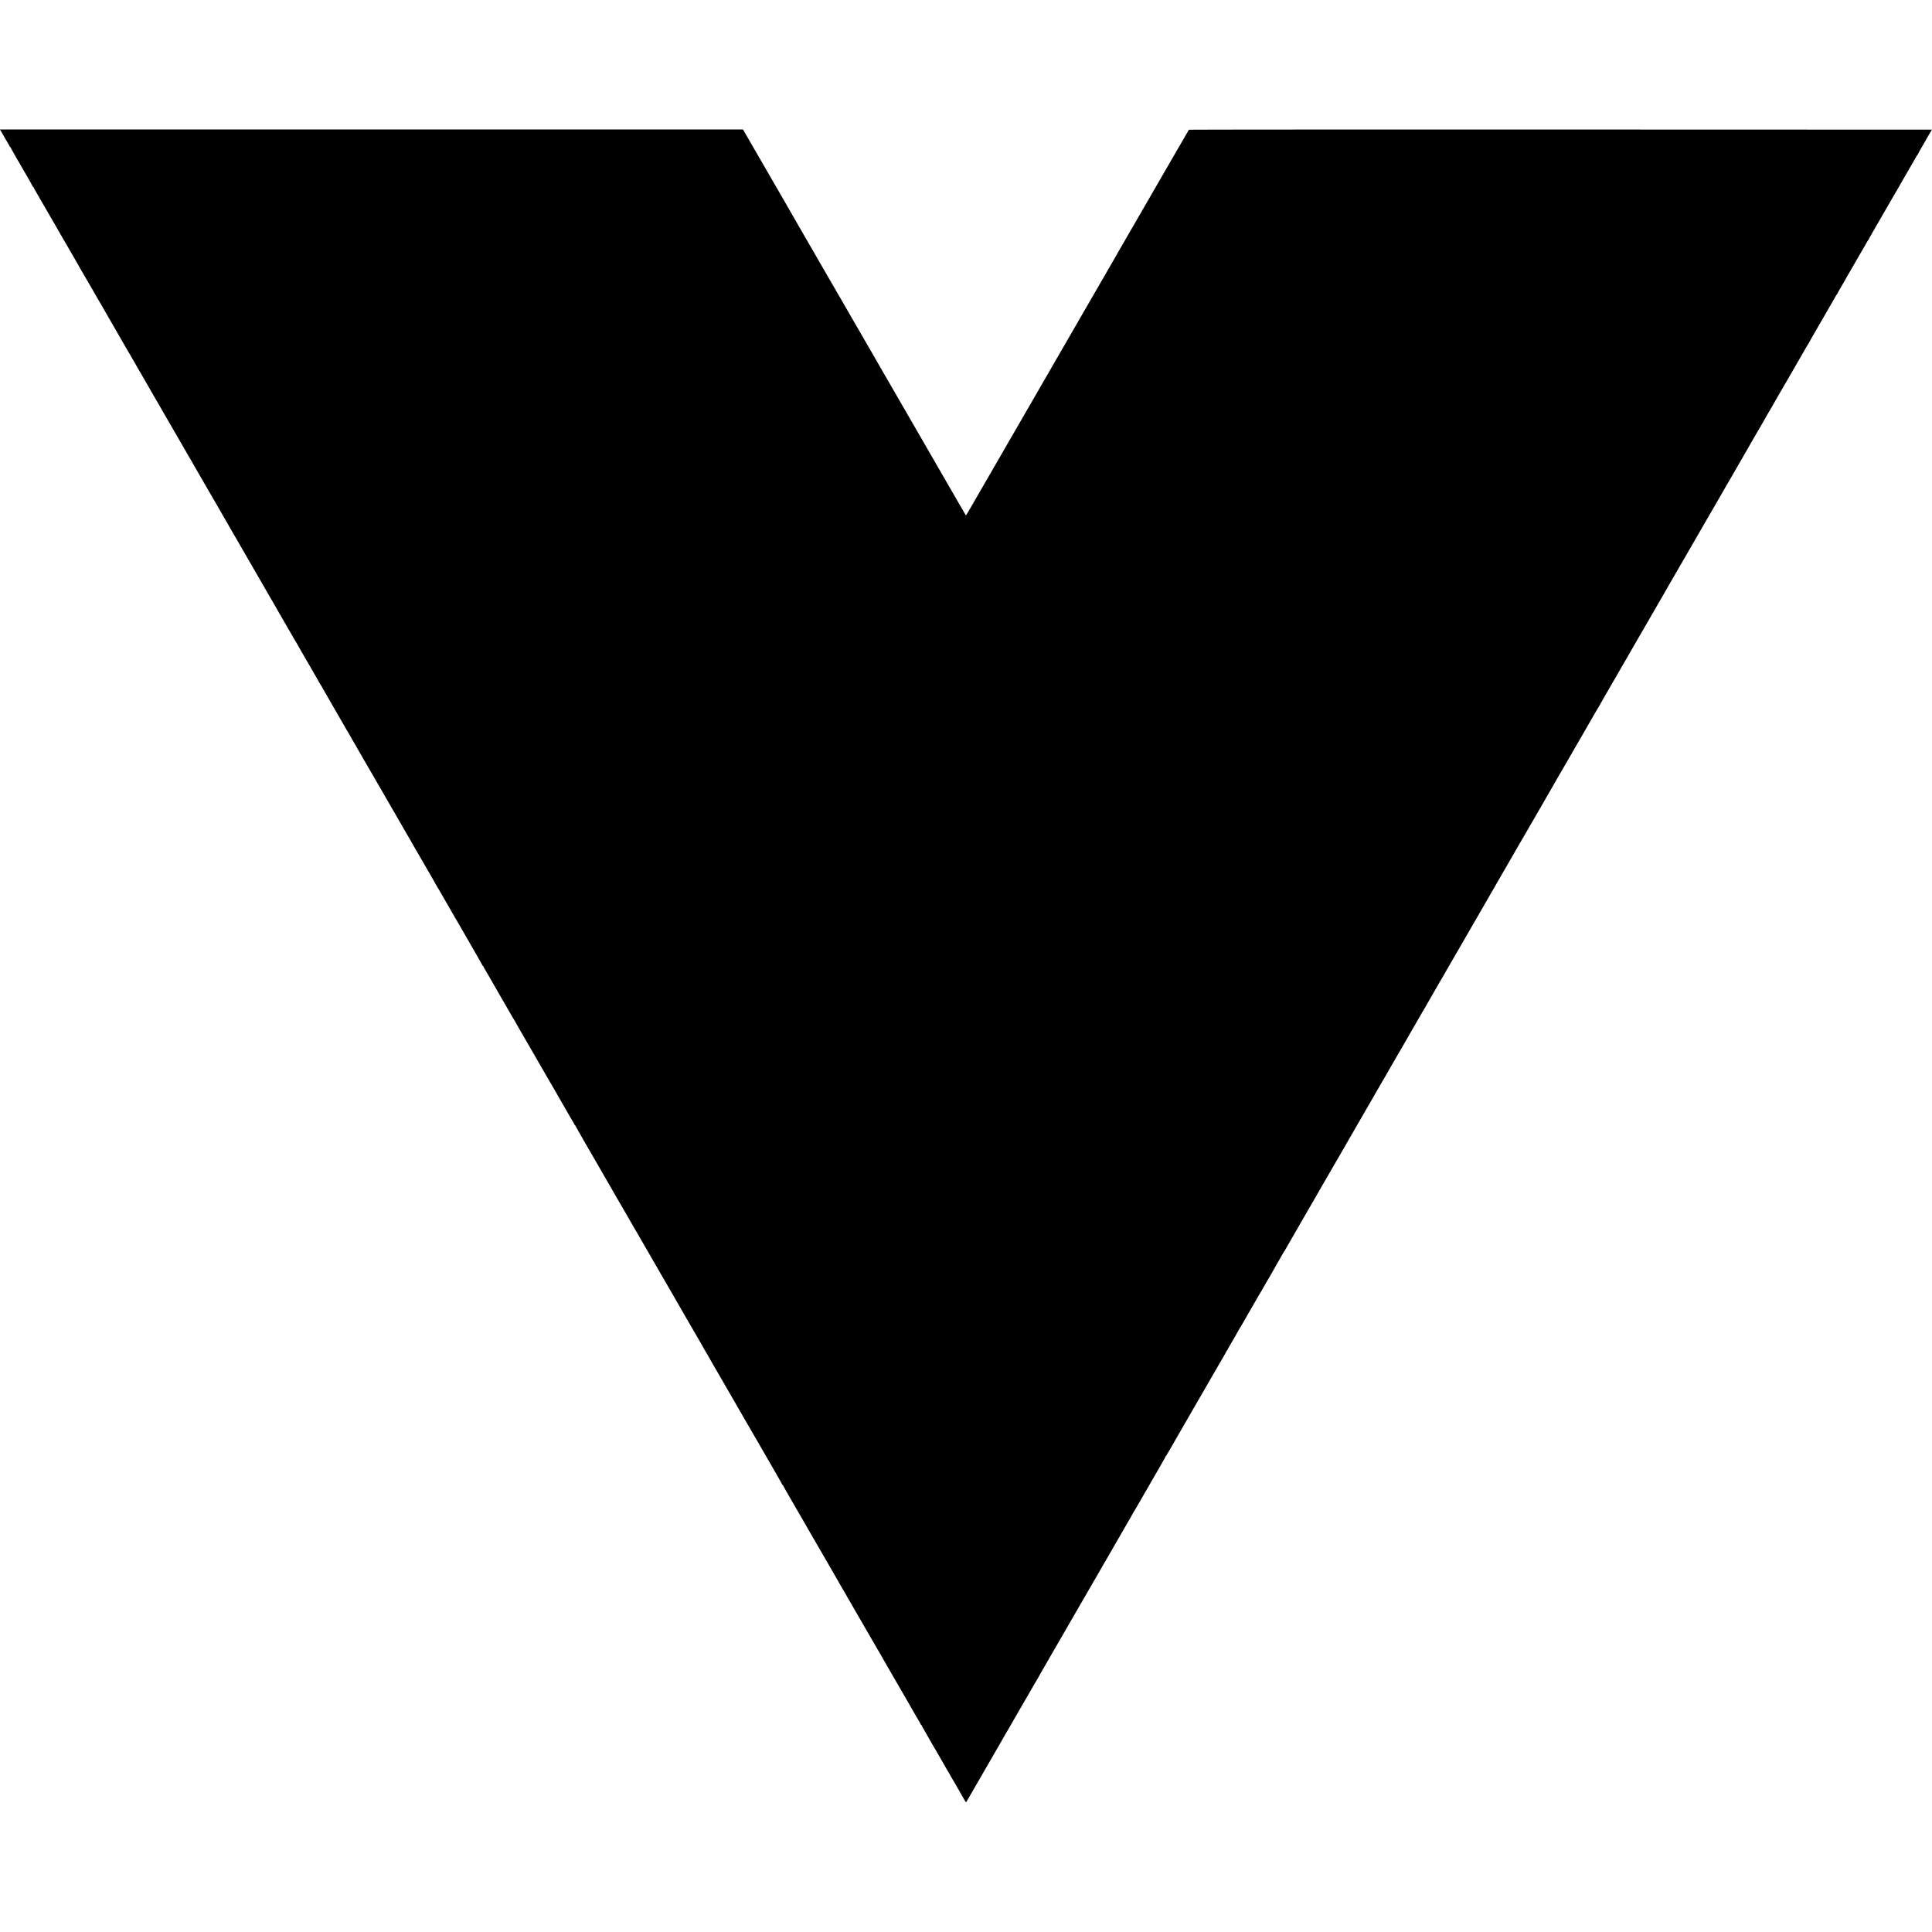
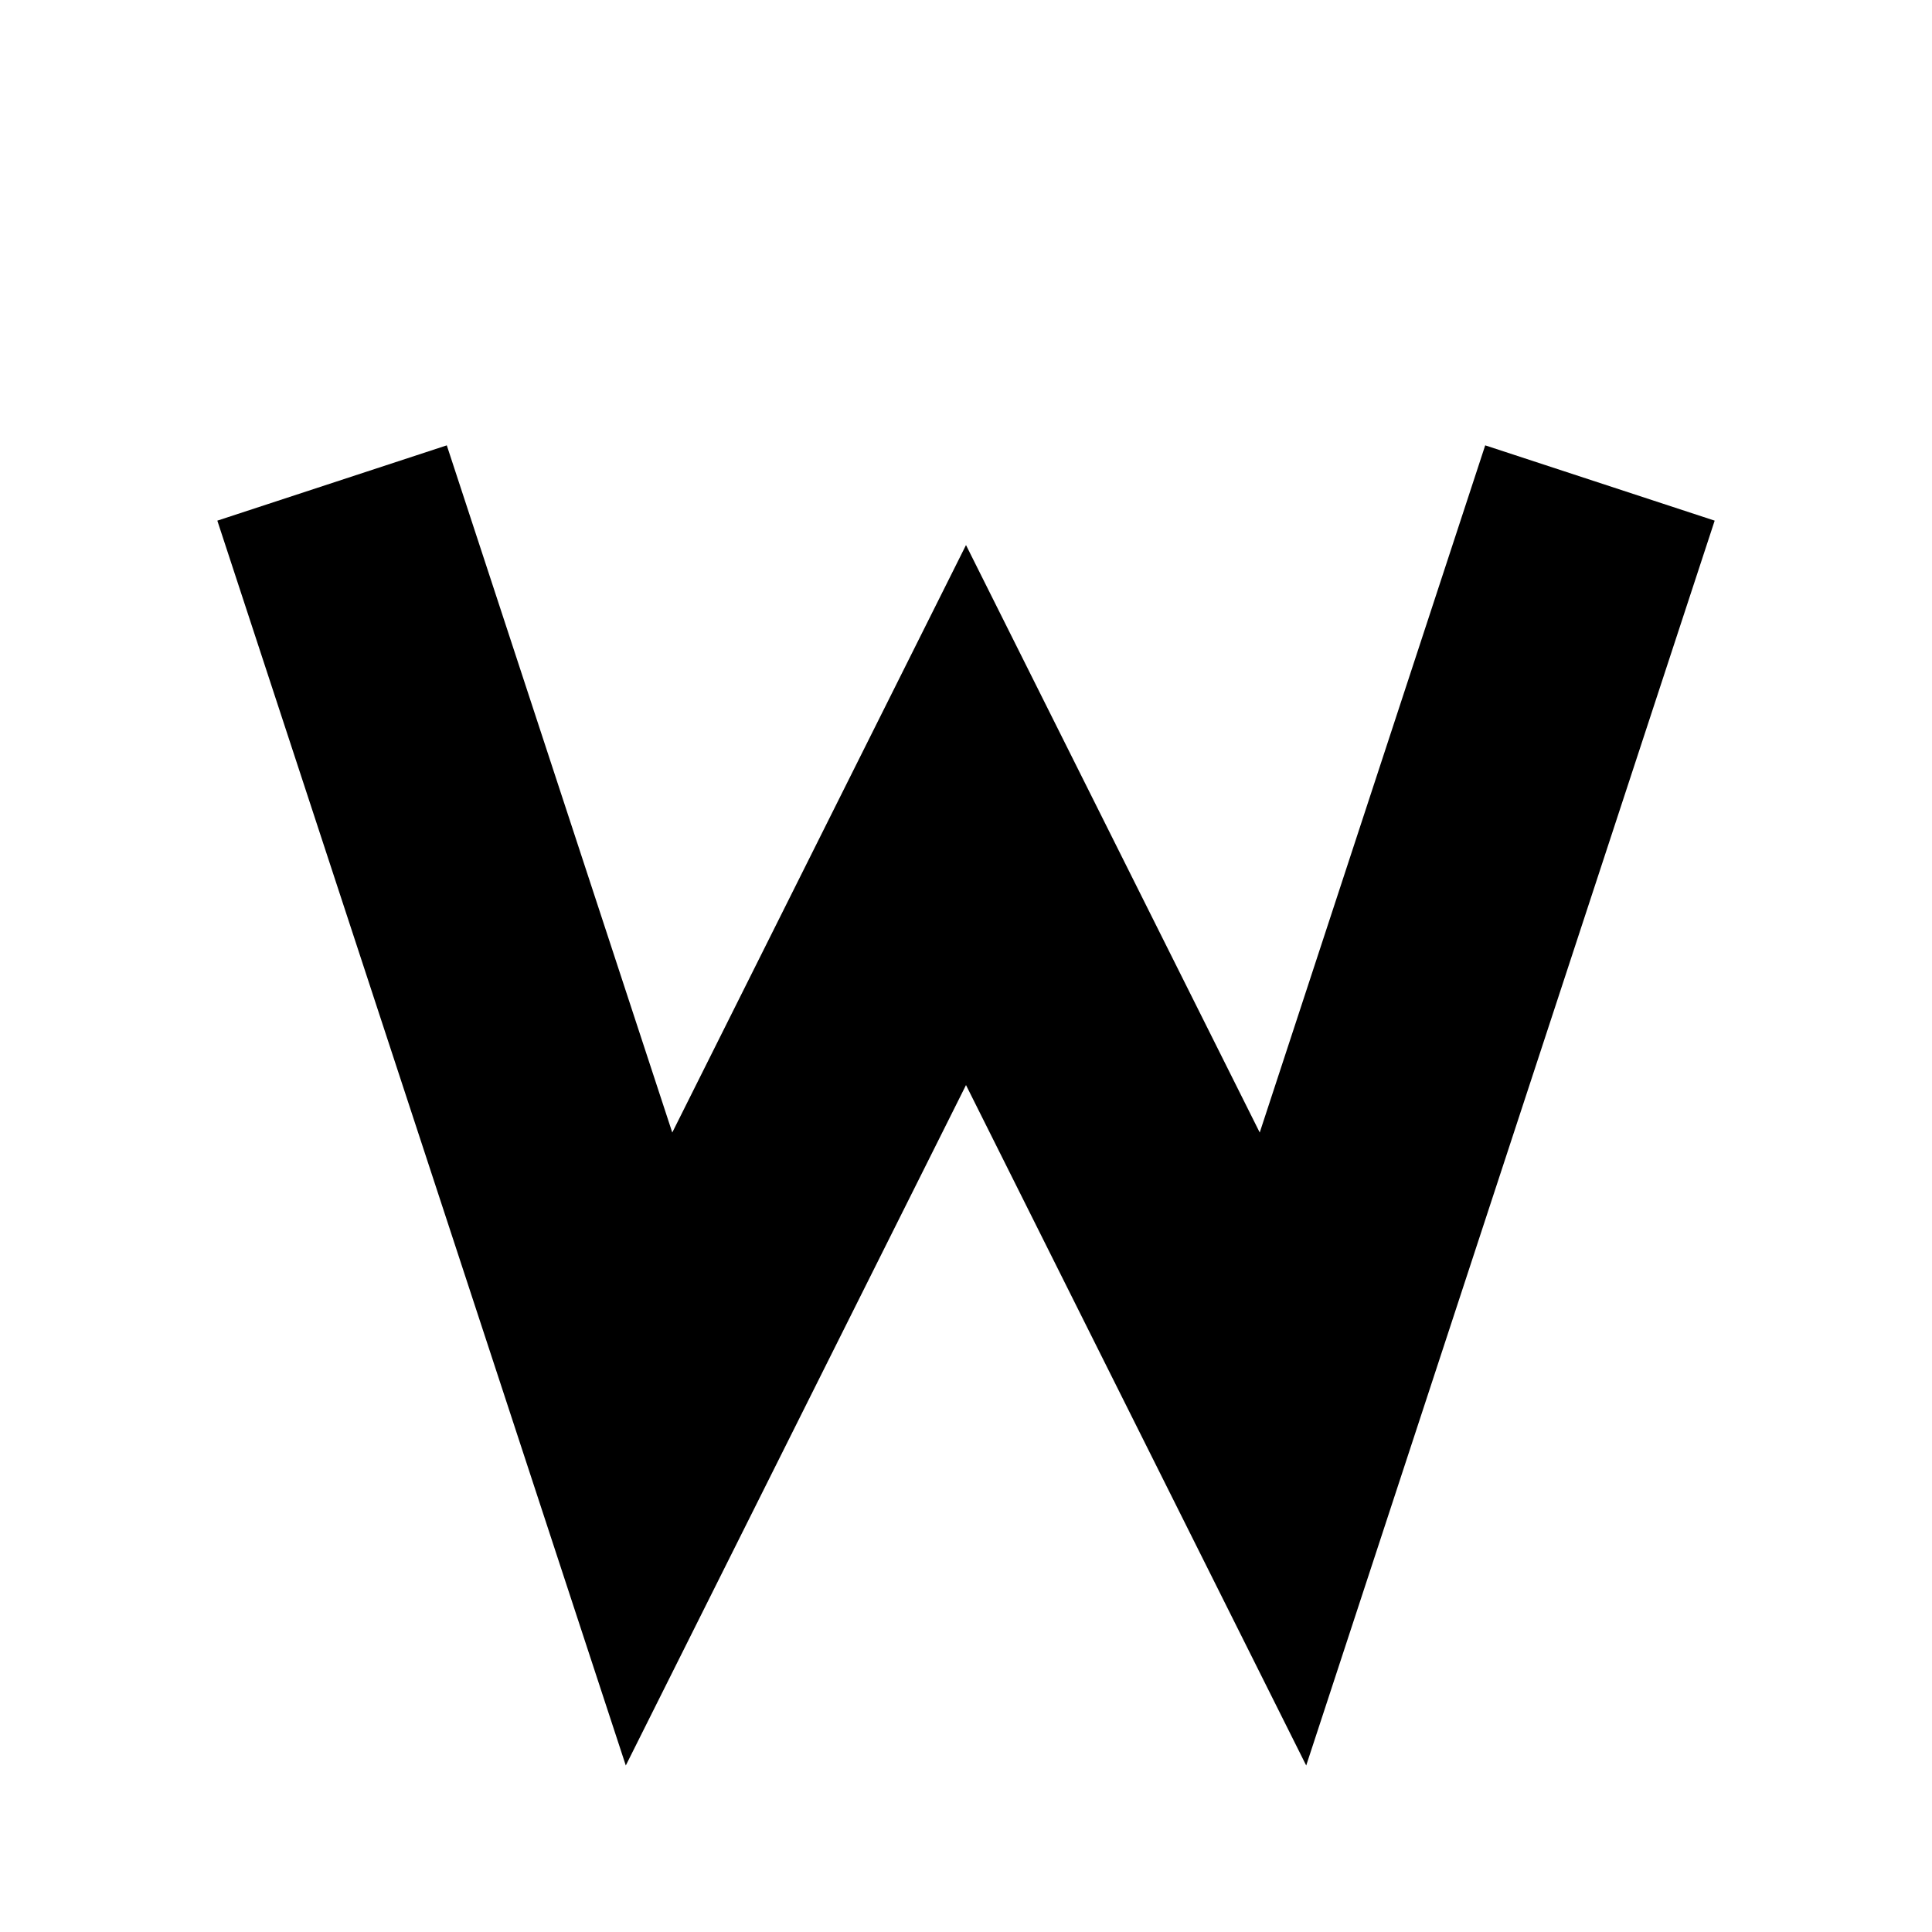
- <svg xmlns="http://www.w3.org/2000/svg" version="1.0" width="16pt" height="16pt" viewBox="0 0 16 16" preserveAspectRatio="xMidYMid meet">
-   <g transform="translate(0,16) scale(0.00032,-0.00032)" fill="#000000" stroke="none">
-     <path d="M18 46618 c45 -75 122 -207 122 -211 0 -2 25 -45 55 -95 30 -50 55 -96 55 -102 0 -5 5 -10 10 -10 6 0 10 -4 10 -9 0 -5 73 -135 161 -288 89 -153 173 -298 187 -323 14 -25 32 -57 41 -72 88 -149 187 -324 189 -335 2 -7 8 -13 13 -13 5 0 9 -4 9 -10 0 -5 46 -89 103 -187 175 -302 490 -846 507 -876 8 -16 20 -36 25 -45 28 -46 290 -498 339 -585 13 -23 74 -129 136 -236 61 -107 123 -215 137 -240 14 -25 29 -50 33 -56 5 -5 23 -37 40 -70 18 -33 38 -67 44 -75 11 -16 21 -33 63 -109 14 -25 29 -50 33 -56 4 -5 21 -35 38 -65 55 -100 261 -455 269 -465 4 -5 14 -21 20 -35 15 -29 41 -75 103 -180 24 -41 52 -88 60 -105 9 -16 57 -100 107 -185 112 -193 362 -626 380 -660 8 -14 23 -38 33 -55 11 -16 23 -37 27 -45 4 -8 26 -46 48 -85 23 -38 53 -90 67 -115 46 -81 64 -113 178 -310 62 -107 121 -210 132 -227 37 -67 56 -99 85 -148 16 -27 32 -57 36 -65 4 -8 15 -27 25 -42 9 -15 53 -89 96 -165 44 -76 177 -307 296 -513 120 -206 268 -463 330 -570 131 -227 117 -203 200 -348 36 -62 73 -125 82 -140 10 -15 21 -34 25 -42 4 -8 20 -37 36 -65 17 -27 38 -65 48 -82 49 -85 64 -111 87 -153 13 -25 28 -49 32 -55 4 -5 78 -134 165 -285 87 -151 166 -288 176 -305 10 -16 26 -43 35 -59 9 -17 125 -217 257 -445 132 -229 253 -441 270 -471 17 -30 45 -79 64 -108 18 -29 33 -54 33 -57 0 -2 20 -37 44 -77 24 -40 123 -212 221 -383 97 -170 190 -330 205 -355 16 -25 39 -65 53 -90 13 -25 81 -144 152 -265 70 -121 137 -238 150 -260 12 -22 37 -65 55 -95 18 -30 43 -73 55 -95 12 -22 48 -85 80 -140 77 -132 163 -280 190 -330 13 -22 71 -123 130 -225 59 -102 116 -199 126 -217 10 -17 29 -50 43 -72 15 -22 26 -43 26 -45 0 -2 27 -50 60 -106 33 -56 60 -103 60 -105 0 -2 55 -98 90 -155 8 -14 182 -316 239 -414 13 -22 45 -79 72 -124 27 -46 49 -86 49 -89 0 -2 14 -24 30 -48 16 -24 30 -46 30 -49 0 -5 74 -135 100 -176 5 -8 24 -42 43 -75 50 -88 58 -101 262 -455 104 -179 199 -345 213 -370 14 -25 28 -49 32 -55 4 -5 17 -26 28 -45 10 -19 62 -109 114 -200 114 -197 133 -230 170 -295 16 -27 33 -57 38 -65 17 -28 96 -165 103 -180 4 -8 16 -28 26 -45 10 -16 77 -131 148 -255 72 -124 181 -313 243 -420 62 -107 121 -209 131 -227 35 -62 323 -560 392 -678 38 -66 83 -145 100 -175 16 -30 33 -59 37 -65 4 -5 17 -27 29 -47 34 -61 56 -100 90 -156 17 -29 31 -55 31 -57 0 -2 17 -32 39 -67 21 -35 134 -229 251 -433 117 -203 235 -407 261 -451 27 -45 49 -85 49 -88 0 -4 8 -19 19 -34 15 -21 200 -341 309 -533 10 -19 33 -58 51 -87 17 -29 31 -54 31 -56 0 -2 25 -44 55 -94 30 -50 55 -95 55 -98 0 -4 6 -15 14 -23 7 -9 27 -41 43 -71 17 -30 170 -297 342 -594 171 -296 311 -542 311 -547 0 -5 5 -9 10 -9 6 0 10 -4 10 -10 0 -5 22 -47 49 -92 27 -46 58 -99 68 -118 24 -43 81 -140 93 -160 5 -8 66 -114 135 -235 69 -121 130 -227 135 -235 12 -21 259 -447 283 -490 10 -19 28 -47 38 -62 11 -14 19 -29 19 -32 0 -3 37 -69 83 -148 99 -170 305 -526 337 -583 13 -22 31 -53 41 -70 11 -16 22 -37 26 -45 7 -14 82 -146 103 -180 14 -24 181 -311 205 -355 13 -22 46 -80 75 -130 29 -49 64 -110 78 -135 14 -25 51 -88 82 -140 31 -52 59 -102 63 -110 4 -8 18 -33 31 -55 205 -353 284 -489 309 -535 17 -30 45 -78 62 -106 18 -28 36 -60 39 -72 4 -12 12 -22 17 -22 5 0 9 -4 9 -10 0 -5 109 -197 241 -427 133 -230 250 -431 259 -448 51 -90 222 -385 280 -485 37 -63 78 -135 92 -160 14 -25 67 -117 118 -205 51 -88 101 -175 111 -193 34 -58 55 -95 149 -257 51 -88 101 -173 110 -190 9 -16 76 -131 147 -255 72 -124 140 -241 151 -260 61 -108 281 -489 355 -615 38 -66 77 -133 87 -150 35 -63 91 -161 100 -175 14 -23 99 -169 128 -220 54 -97 135 -235 142 -245 4 -5 20 -32 35 -60 26 -48 238 -416 276 -480 10 -16 26 -46 37 -65 30 -53 382 -661 403 -695 10 -16 22 -37 26 -45 4 -8 26 -48 50 -88 24 -41 43 -75 43 -77 0 -2 22 -40 50 -85 27 -45 50 -84 50 -86 0 -3 38 -69 83 -147 84 -142 302 -520 340 -587 10 -19 34 -60 52 -90 18 -30 44 -75 57 -100 14 -25 45 -79 70 -120 25 -41 56 -96 70 -121 14 -25 77 -133 138 -240 62 -107 122 -210 132 -229 25 -43 310 -535 337 -581 11 -19 26 -45 34 -59 17 -32 238 -414 266 -460 11 -19 24 -41 28 -49 3 -7 75 -133 160 -278 84 -146 153 -269 153 -274 0 -5 5 -9 10 -9 6 0 10 -4 10 -10 0 -5 82 -150 181 -322 182 -314 201 -346 240 -415 12 -21 80 -139 152 -263 71 -124 141 -245 155 -270 14 -25 28 -49 32 -55 6 -8 145 -248 220 -380 37 -66 209 -362 229 -395 11 -19 24 -42 28 -49 4 -8 67 -118 140 -243 73 -125 133 -230 133 -233 0 -2 15 -28 33 -57 19 -29 47 -78 64 -108 17 -30 53 -93 79 -139 53 -90 82 -141 157 -272 82 -142 115 -199 381 -659 142 -245 268 -463 281 -485 12 -22 71 -125 132 -230 60 -104 172 -298 248 -430 76 -132 146 -253 156 -270 11 -16 22 -36 26 -44 3 -8 30 -54 60 -103 29 -49 53 -91 53 -93 0 -3 18 -34 40 -70 22 -36 40 -67 40 -69 0 -2 37 -66 81 -142 45 -77 98 -168 119 -204 20 -36 47 -81 58 -100 12 -19 27 -47 33 -62 6 -16 15 -28 20 -28 5 0 9 -4 9 -9 0 -6 63 -118 140 -251 77 -133 140 -243 140 -245 0 -2 18 -33 41 -70 22 -37 49 -83 60 -101 10 -19 29 -51 40 -71 25 -45 109 -189 126 -218 7 -11 17 -29 22 -40 6 -11 22 -38 35 -60 14 -22 37 -62 52 -90 14 -27 35 -62 45 -77 11 -14 19 -29 19 -32 0 -3 18 -35 40 -71 22 -36 40 -67 40 -69 0 -2 19 -35 42 -72 23 -38 55 -94 72 -124 26 -47 139 -244 171 -298 6 -9 21 -36 34 -60 28 -48 37 -51 51 -19 6 12 19 36 29 52 10 17 27 46 38 65 11 19 104 181 208 360 103 179 199 345 213 370 14 25 42 74 64 109 21 34 38 65 38 67 0 2 18 33 40 69 22 36 40 67 40 69 0 3 177 310 199 346 16 26 136 234 140 244 2 5 25 44 52 88 27 44 49 81 49 84 0 2 18 34 40 70 22 36 40 67 40 69 0 2 20 36 43 77 35 58 169 289 297 513 9 17 50 86 90 155 40 69 86 150 103 180 16 30 35 62 41 70 6 8 16 24 22 35 35 64 72 129 167 293 59 100 116 199 127 220 11 20 30 53 41 72 43 72 1070 1850 1121 1940 14 25 65 113 113 195 48 83 96 166 107 185 10 19 28 50 38 68 11 18 73 124 137 235 64 111 175 303 246 427 71 124 173 299 225 390 52 91 116 202 143 248 27 45 49 85 49 89 0 4 6 14 14 22 7 9 28 43 46 76 26 47 251 436 378 655 11 19 29 51 40 70 11 19 101 176 201 348 99 172 181 317 181 323 0 5 5 9 10 9 6 0 10 5 10 11 0 6 8 23 18 37 11 15 32 52 49 82 16 30 130 228 253 440 122 212 234 405 248 430 13 25 39 70 57 100 39 65 69 117 130 225 25 44 50 87 55 95 12 19 78 134 220 380 61 107 129 224 150 260 161 277 222 382 246 425 15 28 47 83 71 123 24 41 43 78 43 83 0 5 4 9 8 9 4 0 13 12 19 28 7 15 23 45 36 67 66 110 277 478 277 483 0 3 6 13 14 21 7 9 27 41 43 71 17 30 45 80 63 110 34 57 375 649 394 685 6 11 16 27 22 35 6 8 26 42 44 75 18 33 41 74 51 90 10 17 24 41 32 55 54 97 72 128 88 152 11 14 19 28 19 30 0 3 79 141 175 308 96 167 175 305 175 308 0 3 6 13 14 21 7 9 26 39 41 66 33 60 276 483 338 587 24 40 46 80 50 88 4 8 13 24 20 35 14 23 95 163 125 215 11 19 52 91 92 160 40 69 80 139 90 155 9 17 103 179 207 360 105 182 200 346 211 365 103 181 463 802 489 845 7 11 15 27 19 35 4 8 29 51 55 95 64 110 828 1433 848 1470 9 17 24 41 33 55 9 14 29 48 45 77 15 28 52 93 82 145 30 51 62 107 71 123 17 30 231 398 400 690 51 88 103 179 115 202 12 23 26 48 32 55 6 7 24 38 40 68 17 30 61 107 98 170 37 63 84 144 103 180 19 36 41 72 48 81 8 8 14 18 14 21 0 4 27 51 59 106 32 55 72 124 89 154 16 29 71 125 122 213 51 88 104 180 118 205 13 25 28 50 32 55 4 6 17 26 28 45 11 19 45 80 77 135 31 55 66 116 77 135 11 19 88 152 171 295 401 694 620 1072 650 1125 11 19 87 152 170 295 83 143 158 273 166 288 9 16 21 36 26 45 6 9 31 52 55 96 25 43 54 94 66 115 11 20 95 164 186 321 91 157 173 299 182 315 9 17 26 46 37 65 12 19 66 114 121 210 56 96 108 186 117 200 8 14 24 40 34 59 24 45 383 664 412 713 5 9 17 29 26 45 15 28 120 210 241 419 36 61 68 117 72 125 4 8 12 23 19 34 35 57 245 420 262 453 11 20 35 61 53 90 17 29 32 54 32 56 0 3 28 51 62 108 33 57 70 119 80 138 10 19 23 42 28 50 5 8 32 53 59 100 27 47 149 258 271 470 122 212 234 405 248 430 30 53 62 108 80 135 6 11 15 27 19 35 4 8 85 150 181 315 96 165 187 323 202 350 31 56 116 202 130 225 5 8 25 42 43 75 19 33 92 159 162 280 149 257 157 271 202 350 19 33 38 67 43 75 9 14 228 392 275 475 12 22 55 96 95 165 40 69 80 139 90 155 24 42 202 350 221 383 9 15 27 47 41 72 14 25 75 131 136 236 61 106 121 210 134 232 99 172 271 470 279 482 5 8 23 40 40 70 18 30 81 141 142 245 60 105 121 210 135 235 14 25 71 124 127 220 56 96 143 247 194 335 51 88 96 167 102 175 14 24 180 311 204 355 23 43 340 590 356 615 5 8 50 87 101 175 171 301 517 898 582 1008 25 43 46 81 46 83 0 2 12 23 27 47 14 23 40 67 56 97 16 30 35 62 42 70 7 8 15 22 18 30 4 8 20 38 37 65 16 28 33 57 37 65 6 12 111 196 143 250 5 8 55 95 112 193 57 98 113 195 126 215 12 20 27 46 32 57 6 11 14 27 20 35 5 8 76 130 156 270 80 140 165 287 187 325 23 39 52 90 66 115 13 25 30 52 37 61 8 8 14 18 14 21 0 4 41 77 92 165 50 87 175 302 276 478 101 176 208 360 236 408 28 49 67 117 86 152 19 35 41 70 48 77 6 6 12 15 12 19 0 7 124 224 167 291 12 21 23 40 23 42 0 2 21 40 46 83 26 43 55 92 64 109 54 95 327 568 354 614 19 30 45 75 59 100 71 128 82 145 89 148 4 2 8 8 8 13 0 5 42 82 94 172 311 538 496 858 518 897 14 25 40 70 58 100 18 30 42 71 53 90 10 19 79 139 152 265 73 127 142 246 153 265 10 19 43 76 72 125 29 50 63 108 75 130 65 116 80 140 87 143 4 2 8 8 8 12 0 8 114 212 140 250 6 8 14 24 20 35 5 11 54 97 108 190 l100 170 -9611 3 c-5286 1 -9614 -1 -9618 -5 -5 -6 -419 -719 -619 -1068 -89 -155 -267 -463 -323 -560 -38 -66 -81 -140 -95 -165 -31 -56 -263 -457 -526 -910 -110 -190 -224 -388 -254 -440 -29 -52 -61 -109 -71 -125 -23 -39 -243 -420 -268 -465 -11 -19 -204 -352 -428 -740 -224 -388 -477 -826 -563 -975 -85 -148 -185 -322 -222 -385 -37 -63 -120 -207 -185 -320 -65 -113 -177 -306 -248 -430 -72 -124 -172 -297 -222 -385 -51 -88 -142 -245 -202 -350 -131 -226 -247 -427 -408 -705 -65 -113 -249 -432 -410 -710 -160 -278 -388 -673 -506 -877 -118 -205 -216 -373 -219 -373 -3 0 -52 82 -109 183 -58 100 -144 250 -192 332 -95 164 -402 696 -647 1120 -85 149 -228 396 -317 550 -212 365 -982 1700 -1008 1745 -10 19 -43 76 -72 125 -29 50 -64 110 -77 135 -14 25 -63 110 -110 190 -47 80 -96 165 -110 190 -14 25 -99 171 -188 325 -89 154 -174 300 -188 325 -13 25 -64 113 -112 195 -48 83 -140 242 -205 355 -65 113 -183 317 -263 454 -79 137 -152 264 -163 282 -50 89 -335 583 -354 614 -12 19 -34 58 -50 85 -15 28 -129 226 -253 440 -124 215 -235 408 -247 430 -12 22 -69 121 -127 220 -58 99 -226 389 -373 645 -148 256 -324 561 -392 678 -67 117 -134 232 -147 255 -13 23 -33 59 -46 80 l-22 37 -9615 0 -9615 0 20 -32z" />
-   </g>
+ <svg xmlns="http://www.w3.org/2000/svg" viewBox="0 0 64 64">
+   <path d="M0 0h64v48L48 64H0z" fill="none" />
+   <path d="M11 16l10.5 32L32 27l10.5 21L53 16" fill="none" stroke="#000" stroke-width="8" stroke-linejoin="miter" />
</svg>
